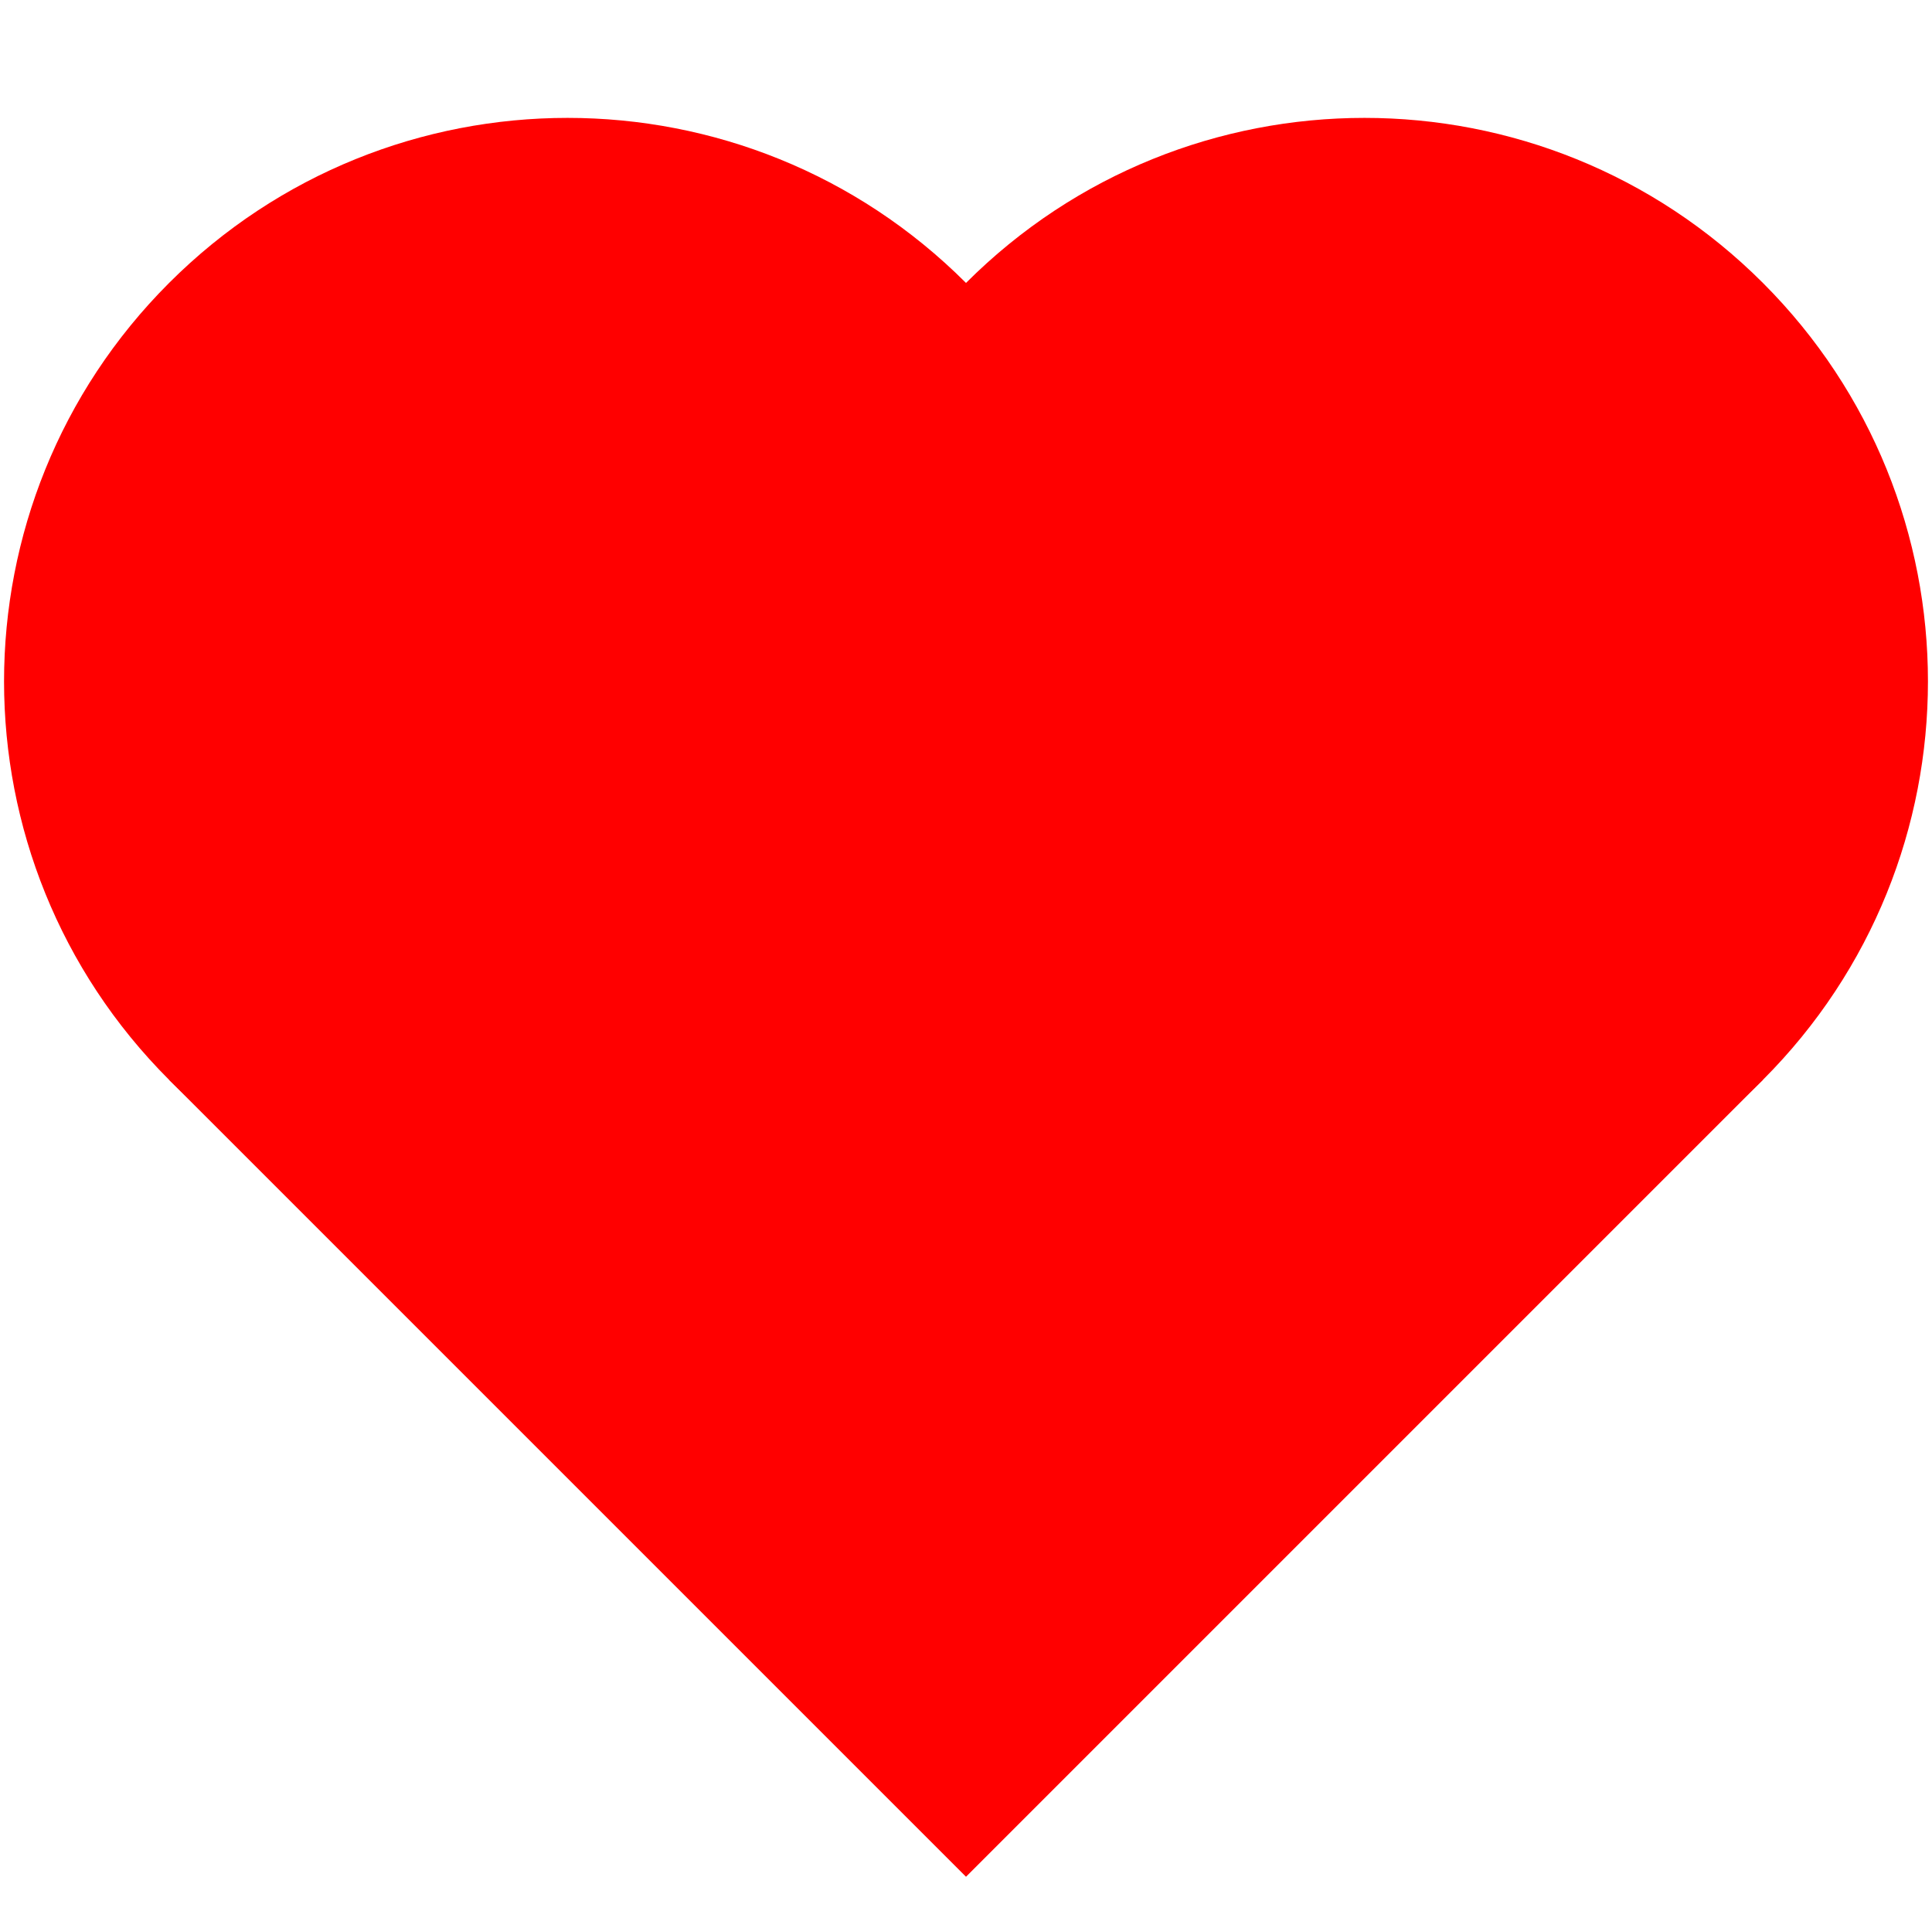
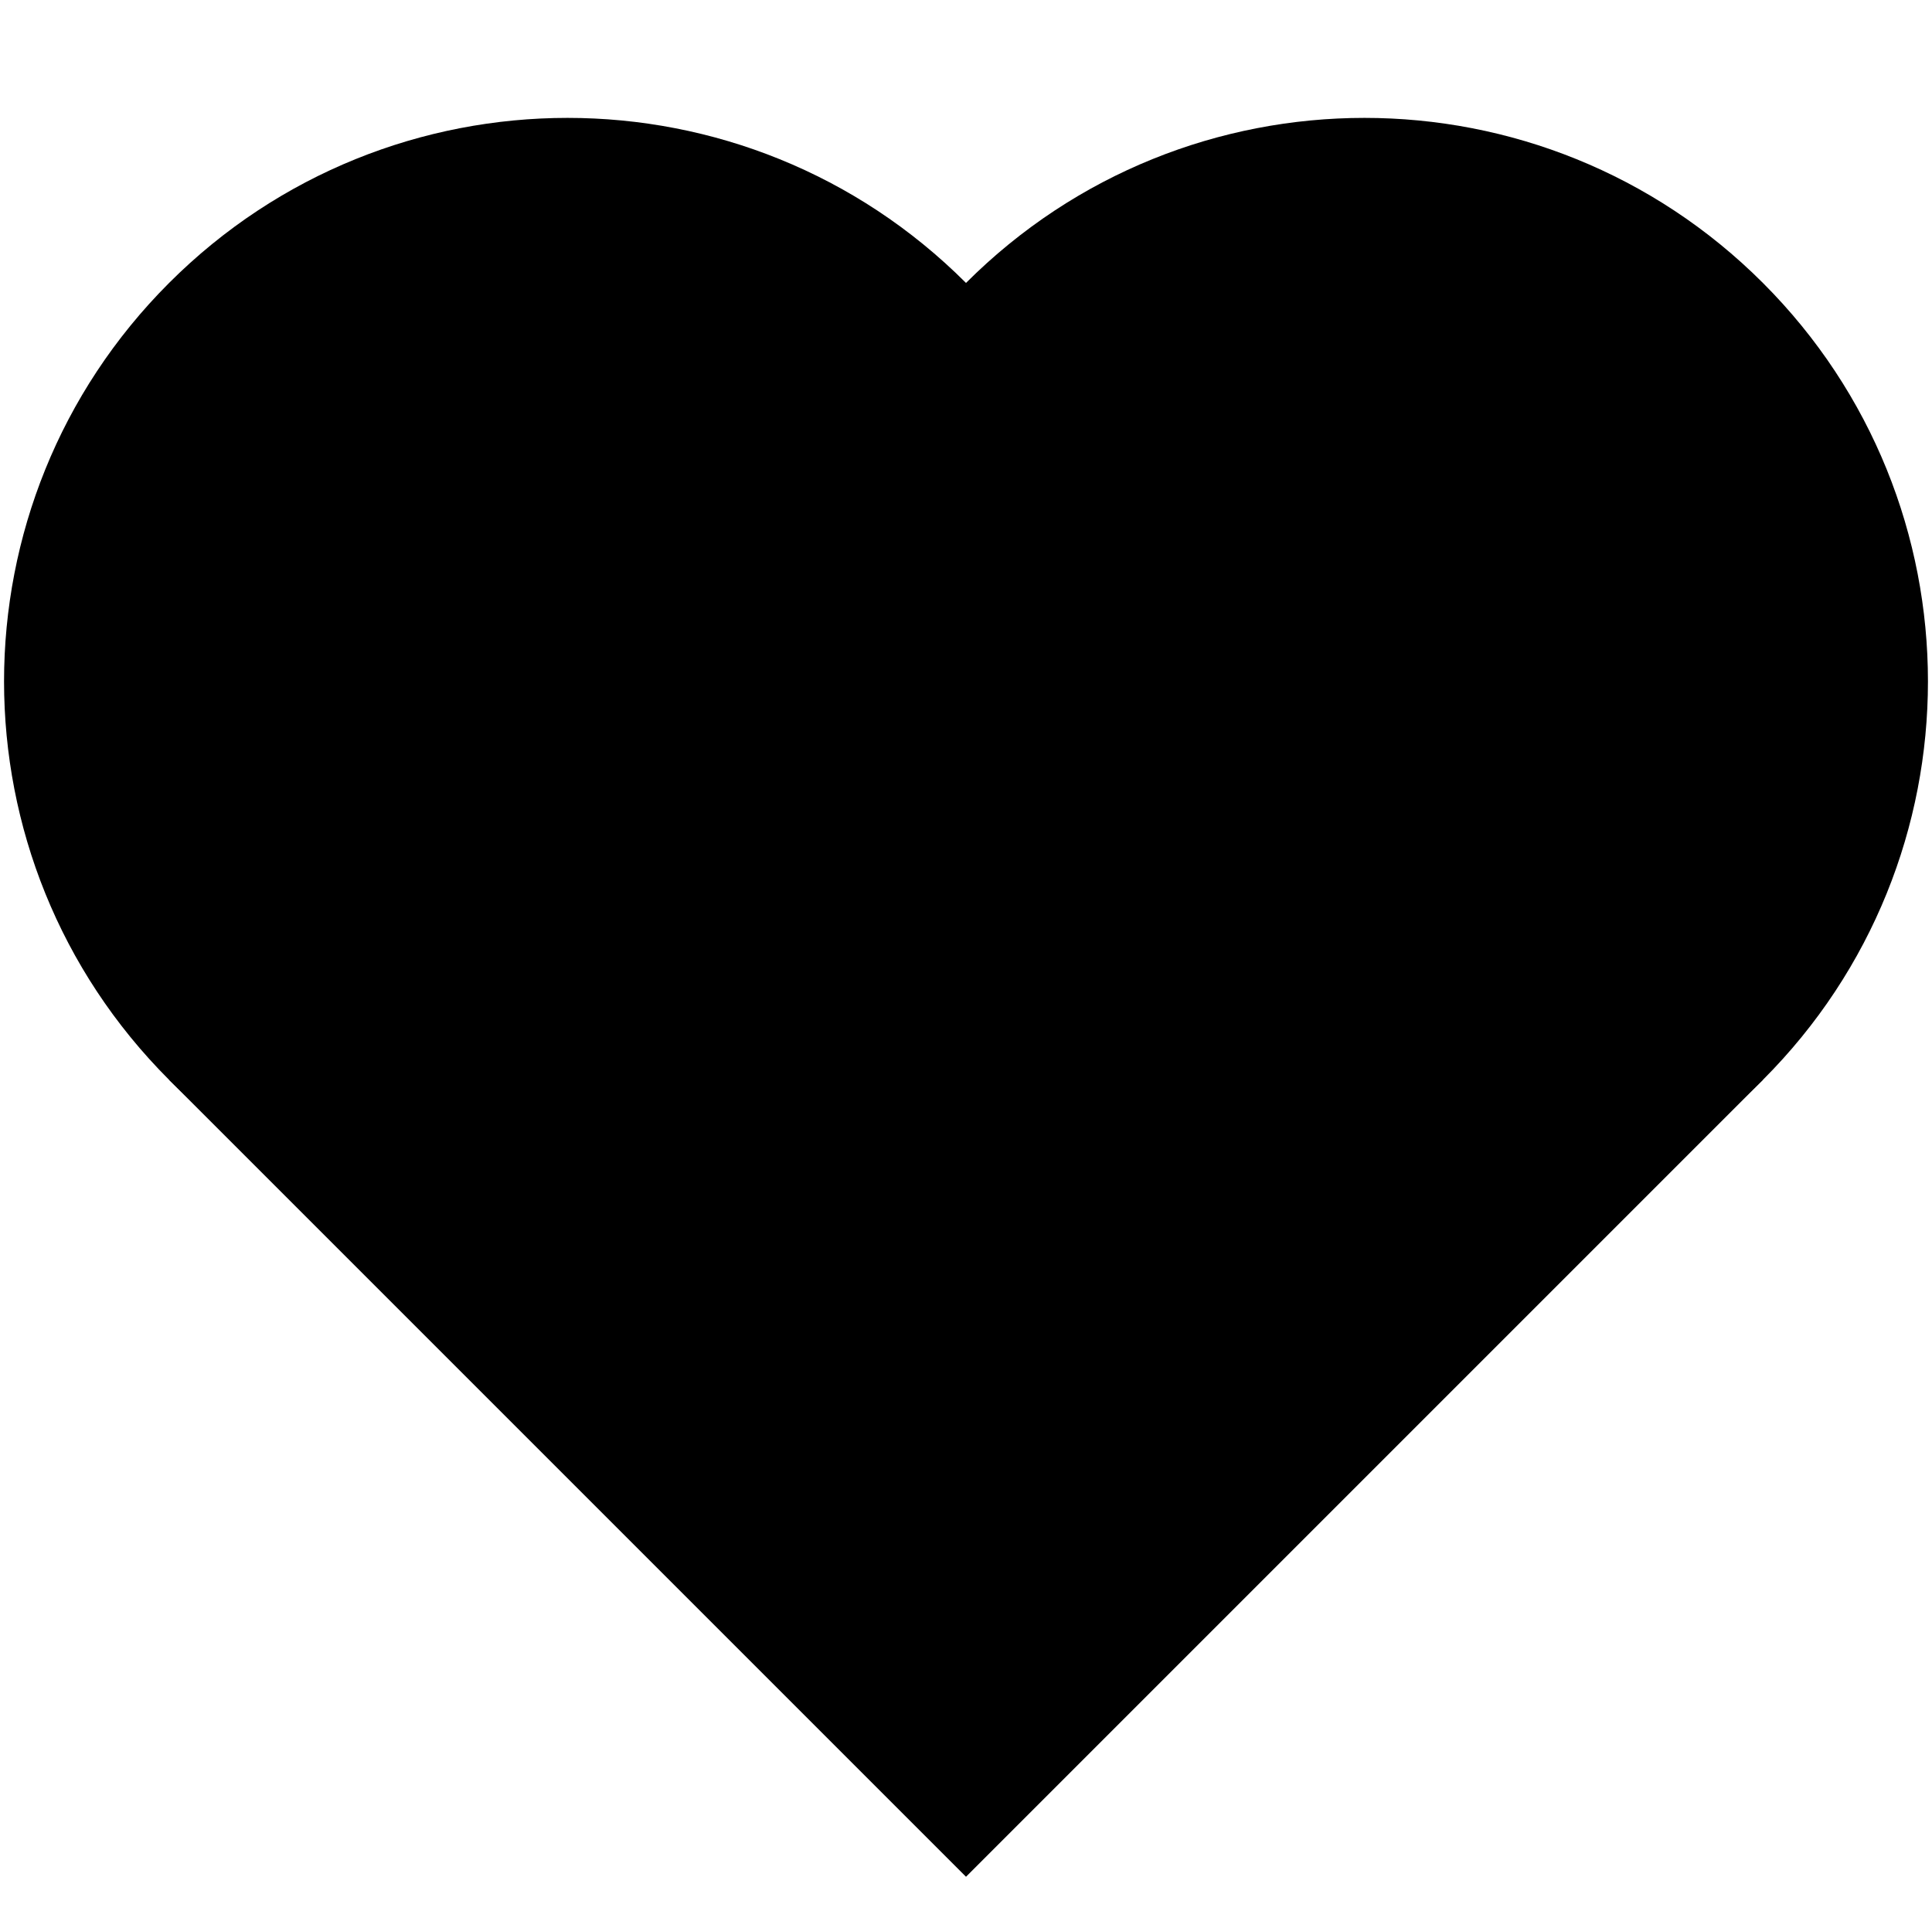
<svg xmlns="http://www.w3.org/2000/svg" viewBox="0 0 600 600">
-   <g transform="rotate(45,300,300)" fill="red">
+   <g transform="rotate(45,300,300)">
    <rect x="150" y="150" height="350" width="350" />
    <circle cx="150" cy="325" r="175" />
    <circle cx="325" cy="150" r="175" />
  </g>
</svg>
